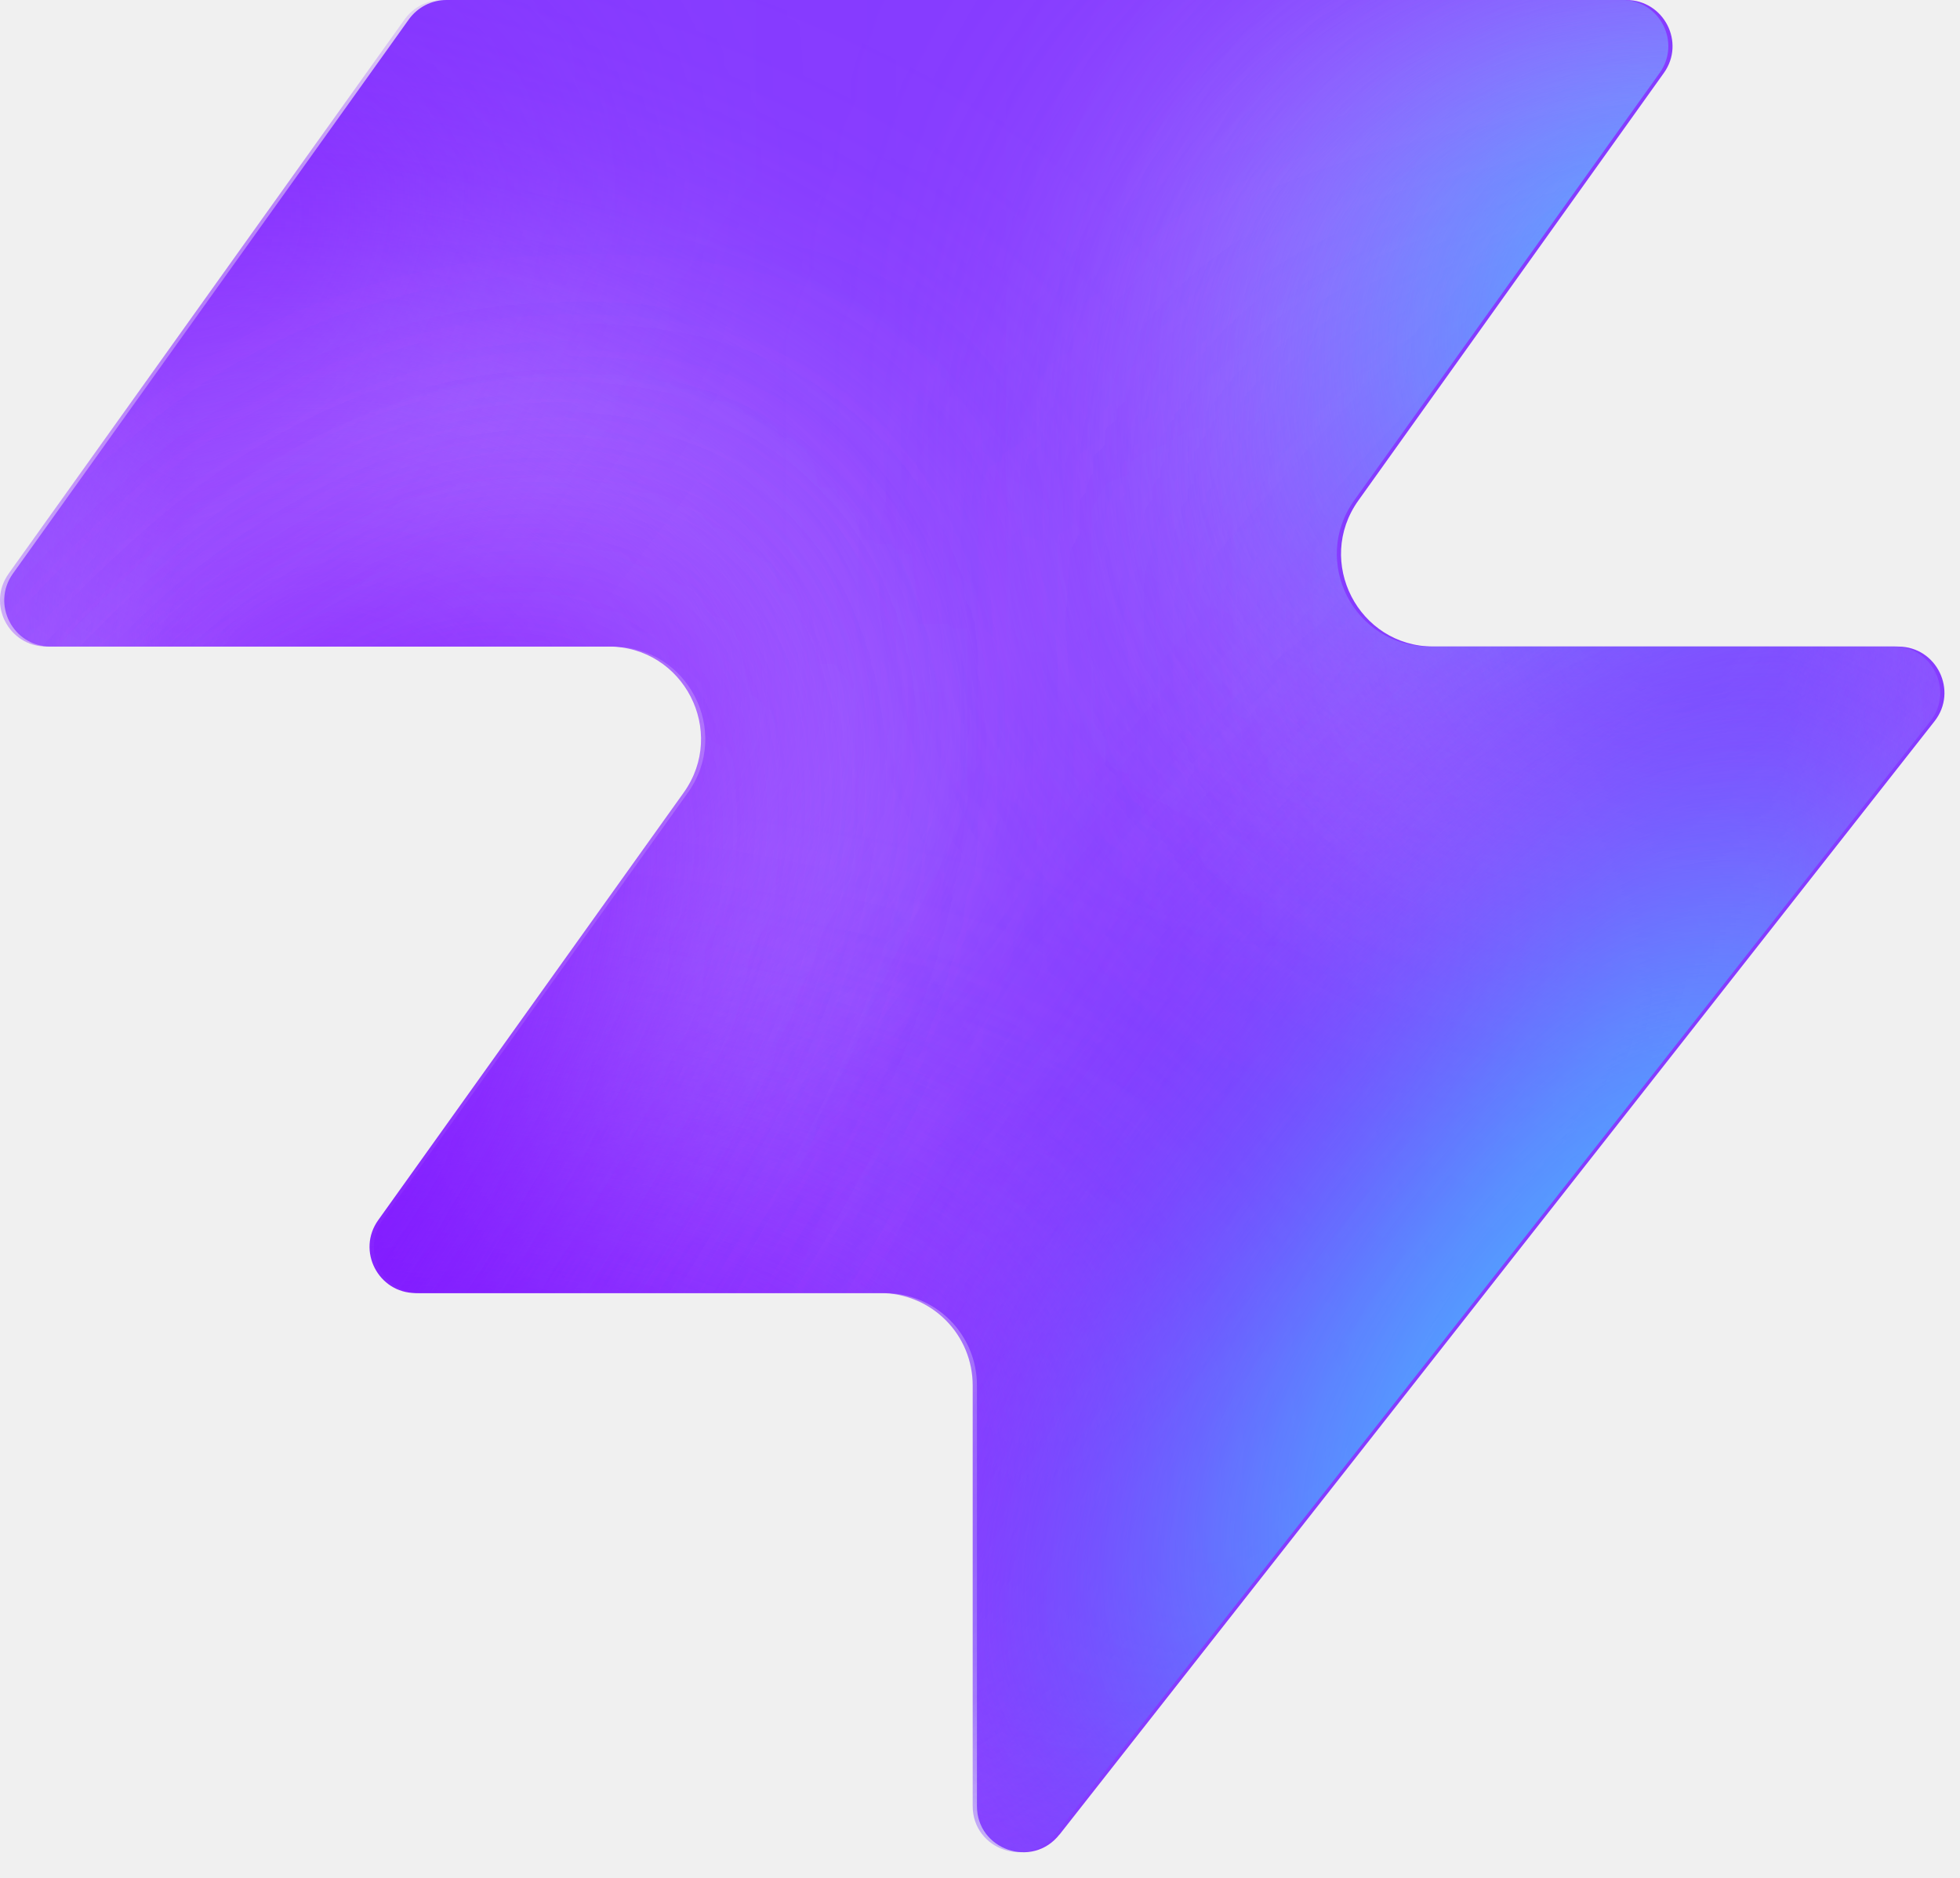
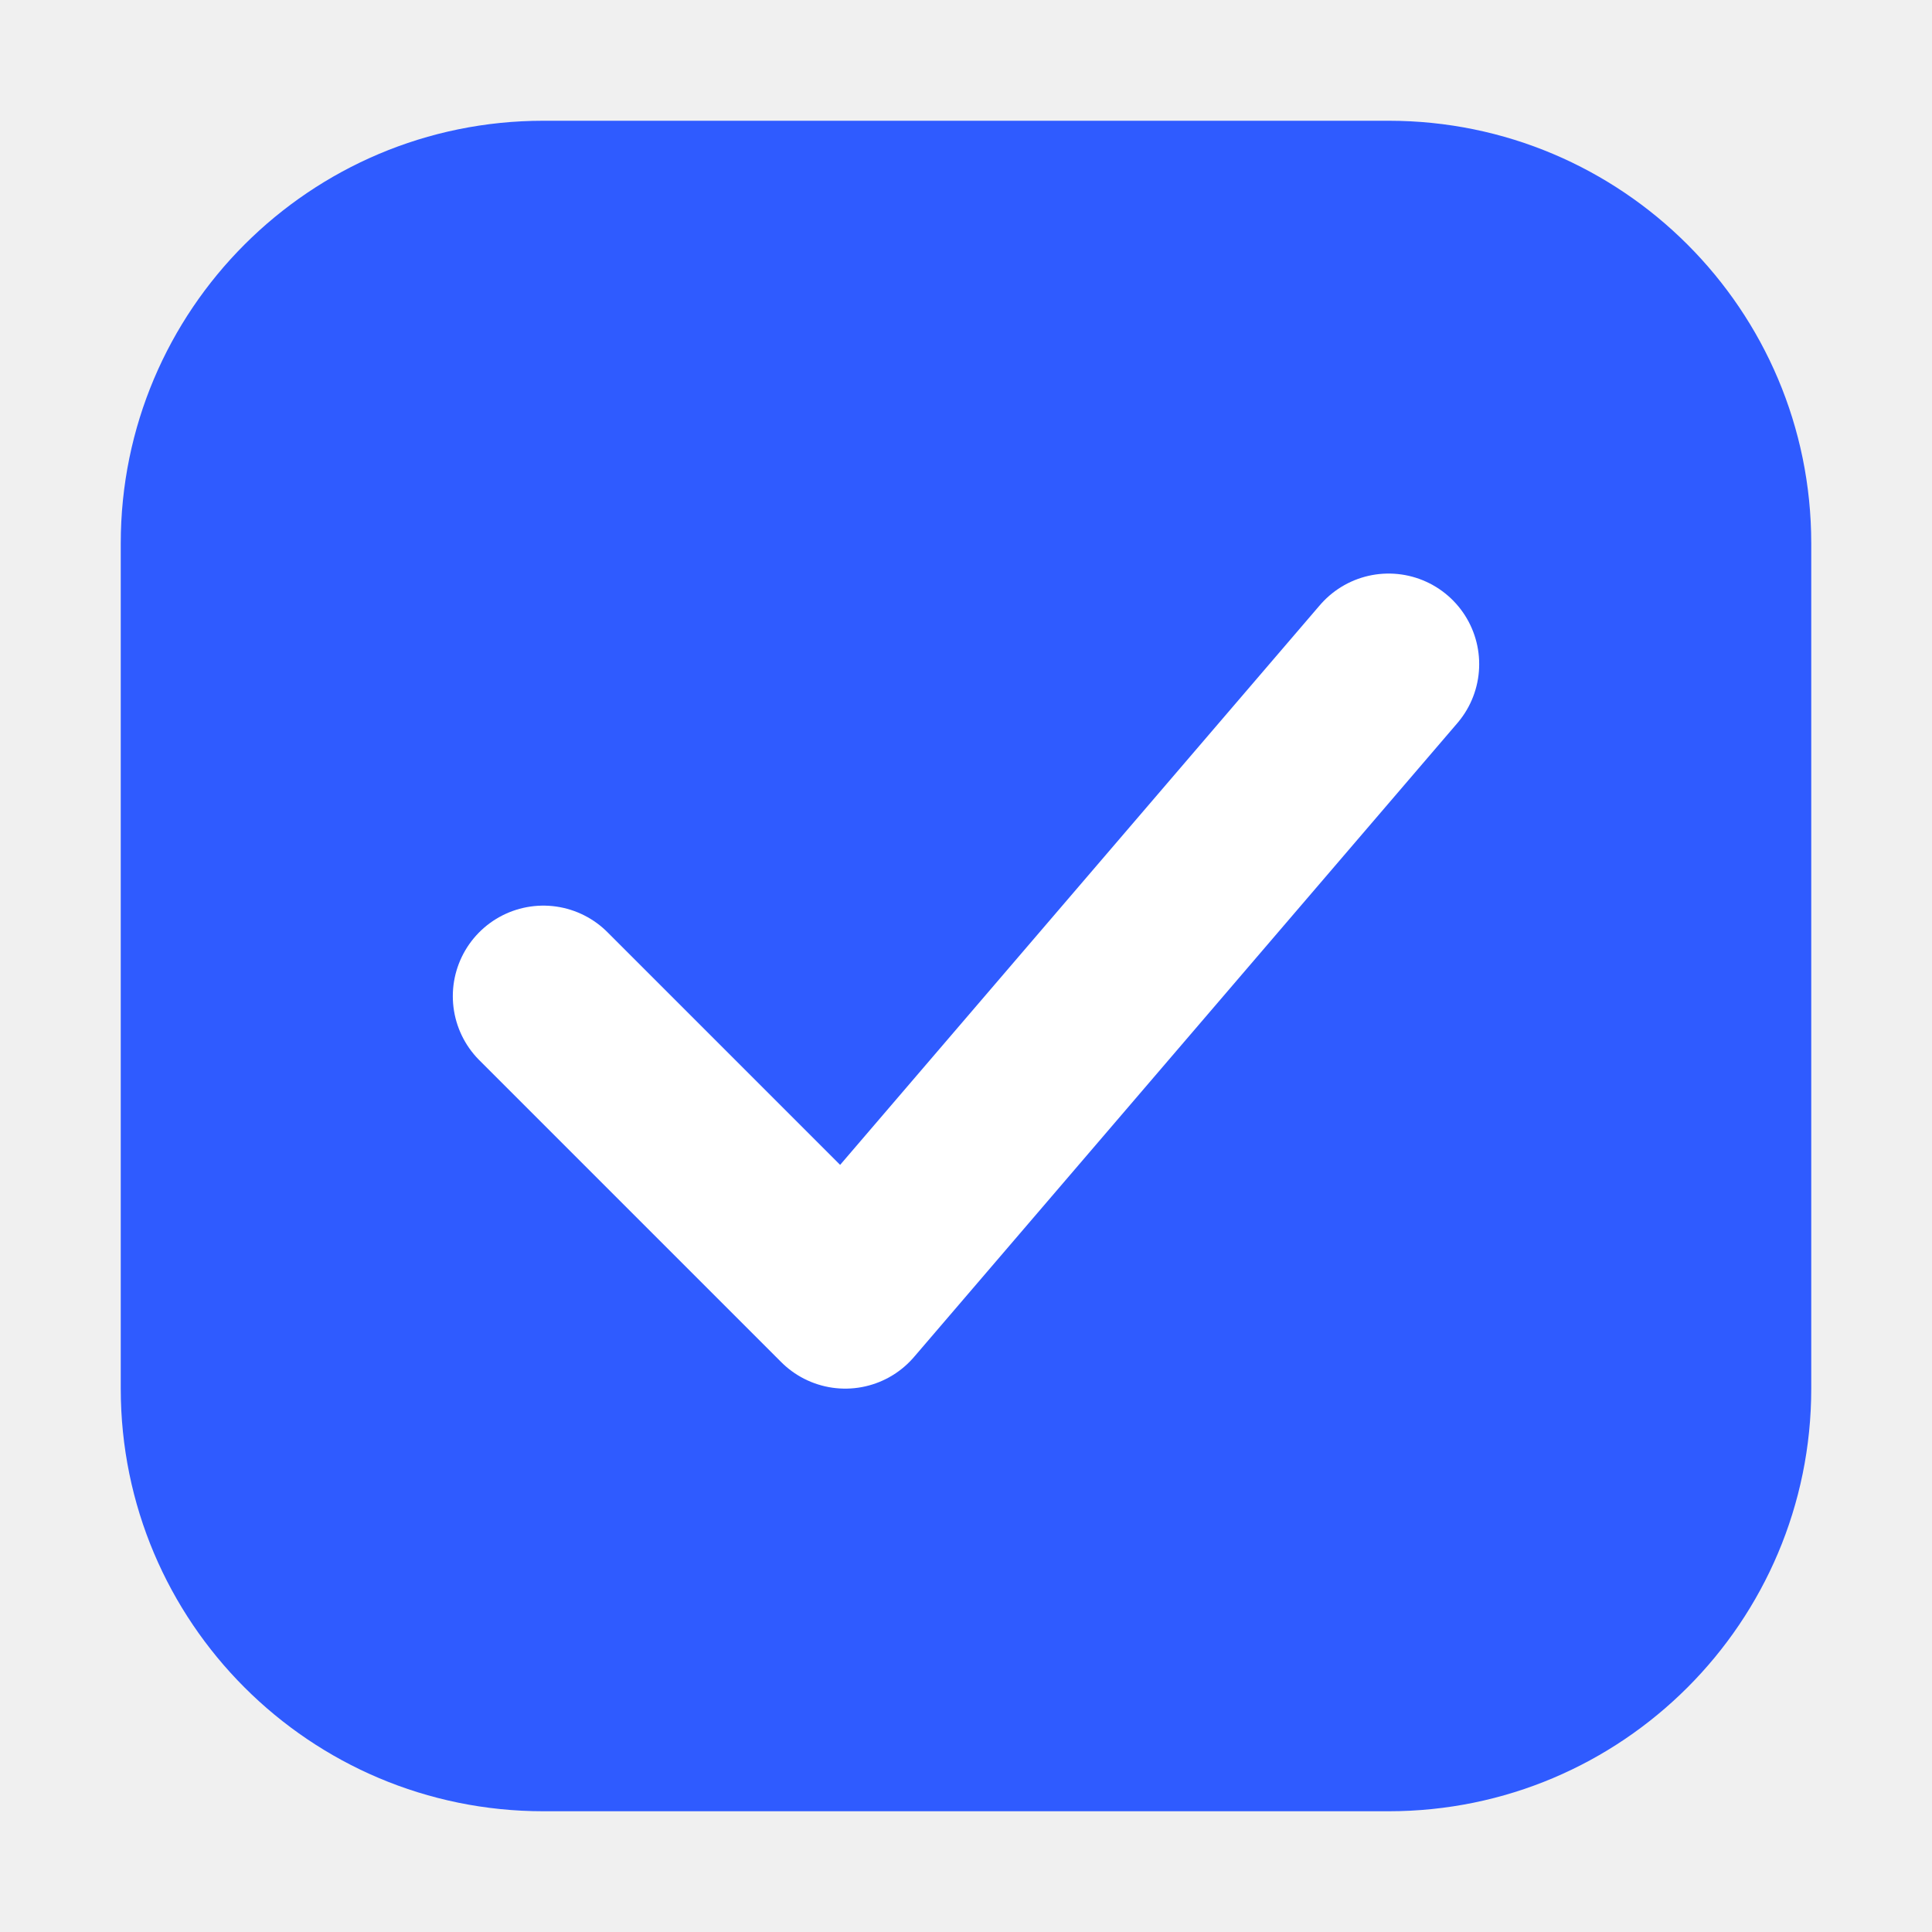
- <svg xmlns="http://www.w3.org/2000/svg" width="48" height="46" fill="none" viewBox="0 0 48 46">
-   <path fill="#863bff" d="M25.946 44.938c-.664.845-2.021.375-2.021-.698V33.937a2.26 2.26 0 0 0-2.262-2.262H10.287c-.92 0-1.456-1.04-.92-1.788l7.48-10.471c1.07-1.497 0-3.578-1.842-3.578H1.237c-.92 0-1.456-1.04-.92-1.788L10.013.474c.214-.297.556-.474.92-.474h28.894c.92 0 1.456 1.04.92 1.788l-7.48 10.471c-1.07 1.498 0 3.579 1.842 3.579h11.377c.943 0 1.473 1.088.89 1.83L25.947 44.94z" style="fill:#863bff;fill:color(display-p3 .525 .23 1);fill-opacity:1" />
-   <mask id="a" width="48" height="46" x="0" y="0" maskUnits="userSpaceOnUse" style="mask-type:alpha">
-     <path fill="#000" d="M25.842 44.938c-.664.844-2.021.375-2.021-.698V33.937a2.26 2.26 0 0 0-2.262-2.262H10.183c-.92 0-1.456-1.04-.92-1.788l7.48-10.471c1.07-1.498 0-3.579-1.842-3.579H1.133c-.92 0-1.456-1.04-.92-1.787L9.91.473c.214-.297.556-.474.92-.474h28.894c.92 0 1.456 1.04.92 1.788l-7.48 10.471c-1.07 1.498 0 3.578 1.842 3.578h11.377c.943 0 1.473 1.088.89 1.832L25.843 44.94z" style="fill:#000;fill-opacity:1" />
-   </mask>
-   <g mask="url(#a)">
-     <g filter="url(#b)">
-       <ellipse cx="5.508" cy="14.704" fill="#ede6ff" rx="5.508" ry="14.704" style="fill:#ede6ff;fill:color(display-p3 .927 .903 1);fill-opacity:1" transform="matrix(.00324 1 1 -.00324 -4.47 31.516)" />
-     </g>
-     <g filter="url(#c)">
-       <ellipse cx="10.399" cy="29.851" fill="#ede6ff" rx="10.399" ry="29.851" style="fill:#ede6ff;fill:color(display-p3 .927 .903 1);fill-opacity:1" transform="matrix(.00324 1 1 -.00324 -39.328 7.883)" />
-     </g>
-     <g filter="url(#d)">
-       <ellipse cx="5.508" cy="30.487" fill="#7e14ff" rx="5.508" ry="30.487" style="fill:#7e14ff;fill:color(display-p3 .492 .077 1);fill-opacity:1" transform="rotate(89.814 -25.913 -14.639)scale(1 -1)" />
-     </g>
-     <g filter="url(#e)">
-       <ellipse cx="5.508" cy="30.599" fill="#7e14ff" rx="5.508" ry="30.599" style="fill:#7e14ff;fill:color(display-p3 .492 .077 1);fill-opacity:1" transform="rotate(89.814 -32.644 -3.334)scale(1 -1)" />
-     </g>
-     <g filter="url(#f)">
-       <ellipse cx="5.508" cy="30.599" fill="#7e14ff" rx="5.508" ry="30.599" style="fill:#7e14ff;fill:color(display-p3 .492 .077 1);fill-opacity:1" transform="matrix(.00324 1 1 -.00324 -34.34 30.47)" />
-     </g>
-     <g filter="url(#g)">
-       <ellipse cx="14.072" cy="22.078" fill="#ede6ff" rx="14.072" ry="22.078" style="fill:#ede6ff;fill:color(display-p3 .927 .903 1);fill-opacity:1" transform="rotate(93.35 24.506 48.493)scale(-1 1)" />
-     </g>
-     <g filter="url(#h)">
-       <ellipse cx="3.47" cy="21.501" fill="#7e14ff" rx="3.47" ry="21.501" style="fill:#7e14ff;fill:color(display-p3 .492 .077 1);fill-opacity:1" transform="rotate(89.009 28.708 47.59)scale(-1 1)" />
-     </g>
-     <g filter="url(#i)">
-       <ellipse cx="3.47" cy="21.501" fill="#7e14ff" rx="3.47" ry="21.501" style="fill:#7e14ff;fill:color(display-p3 .492 .077 1);fill-opacity:1" transform="rotate(89.009 28.708 47.59)scale(-1 1)" />
-     </g>
-     <g filter="url(#j)">
-       <ellipse cx=".387" cy="8.972" fill="#7e14ff" rx="4.407" ry="29.108" style="fill:#7e14ff;fill:color(display-p3 .492 .077 1);fill-opacity:1" transform="rotate(39.51 .387 8.972)" />
-     </g>
-     <g filter="url(#k)">
-       <ellipse cx="47.523" cy="-6.092" fill="#7e14ff" rx="4.407" ry="29.108" style="fill:#7e14ff;fill:color(display-p3 .492 .077 1);fill-opacity:1" transform="rotate(37.892 47.523 -6.092)" />
-     </g>
-     <g filter="url(#l)">
-       <ellipse cx="41.412" cy="6.333" fill="#47bfff" rx="5.971" ry="9.665" style="fill:#47bfff;fill:color(display-p3 .28 .748 1);fill-opacity:1" transform="rotate(37.892 41.412 6.333)" />
-     </g>
-     <g filter="url(#m)">
-       <ellipse cx="-1.879" cy="38.332" fill="#7e14ff" rx="4.407" ry="29.108" style="fill:#7e14ff;fill:color(display-p3 .492 .077 1);fill-opacity:1" transform="rotate(37.892 -1.88 38.332)" />
-     </g>
-     <g filter="url(#n)">
-       <ellipse cx="-1.879" cy="38.332" fill="#7e14ff" rx="4.407" ry="29.108" style="fill:#7e14ff;fill:color(display-p3 .492 .077 1);fill-opacity:1" transform="rotate(37.892 -1.88 38.332)" />
-     </g>
-     <g filter="url(#o)">
-       <ellipse cx="35.651" cy="29.907" fill="#7e14ff" rx="4.407" ry="29.108" style="fill:#7e14ff;fill:color(display-p3 .492 .077 1);fill-opacity:1" transform="rotate(37.892 35.651 29.907)" />
-     </g>
-     <g filter="url(#p)">
-       <ellipse cx="38.418" cy="32.4" fill="#47bfff" rx="5.971" ry="15.297" style="fill:#47bfff;fill:color(display-p3 .28 .748 1);fill-opacity:1" transform="rotate(37.892 38.418 32.4)" />
-     </g>
-   </g>
-   <defs>
-     <filter id="b" width="60.045" height="41.654" x="-19.77" y="16.149" color-interpolation-filters="sRGB" filterUnits="userSpaceOnUse">
-       <feFlood flood-opacity="0" result="BackgroundImageFix" />
-       <feBlend in="SourceGraphic" in2="BackgroundImageFix" result="shape" />
-       <feGaussianBlur result="effect1_foregroundBlur_2002_17158" stdDeviation="7.659" />
-     </filter>
-     <filter id="c" width="90.34" height="51.437" x="-54.613" y="-7.533" color-interpolation-filters="sRGB" filterUnits="userSpaceOnUse">
-       <feFlood flood-opacity="0" result="BackgroundImageFix" />
-       <feBlend in="SourceGraphic" in2="BackgroundImageFix" result="shape" />
-       <feGaussianBlur result="effect1_foregroundBlur_2002_17158" stdDeviation="7.659" />
-     </filter>
-     <filter id="d" width="79.355" height="29.4" x="-49.64" y="2.03" color-interpolation-filters="sRGB" filterUnits="userSpaceOnUse">
-       <feFlood flood-opacity="0" result="BackgroundImageFix" />
-       <feBlend in="SourceGraphic" in2="BackgroundImageFix" result="shape" />
-       <feGaussianBlur result="effect1_foregroundBlur_2002_17158" stdDeviation="4.596" />
-     </filter>
-     <filter id="e" width="79.579" height="29.4" x="-45.045" y="20.029" color-interpolation-filters="sRGB" filterUnits="userSpaceOnUse">
-       <feFlood flood-opacity="0" result="BackgroundImageFix" />
-       <feBlend in="SourceGraphic" in2="BackgroundImageFix" result="shape" />
-       <feGaussianBlur result="effect1_foregroundBlur_2002_17158" stdDeviation="4.596" />
-     </filter>
-     <filter id="f" width="79.579" height="29.4" x="-43.513" y="21.178" color-interpolation-filters="sRGB" filterUnits="userSpaceOnUse">
-       <feFlood flood-opacity="0" result="BackgroundImageFix" />
-       <feBlend in="SourceGraphic" in2="BackgroundImageFix" result="shape" />
-       <feGaussianBlur result="effect1_foregroundBlur_2002_17158" stdDeviation="4.596" />
-     </filter>
-     <filter id="g" width="74.749" height="58.852" x="15.756" y="-17.901" color-interpolation-filters="sRGB" filterUnits="userSpaceOnUse">
-       <feFlood flood-opacity="0" result="BackgroundImageFix" />
-       <feBlend in="SourceGraphic" in2="BackgroundImageFix" result="shape" />
-       <feGaussianBlur result="effect1_foregroundBlur_2002_17158" stdDeviation="7.659" />
-     </filter>
-     <filter id="h" width="61.377" height="25.362" x="23.548" y="2.284" color-interpolation-filters="sRGB" filterUnits="userSpaceOnUse">
-       <feFlood flood-opacity="0" result="BackgroundImageFix" />
-       <feBlend in="SourceGraphic" in2="BackgroundImageFix" result="shape" />
-       <feGaussianBlur result="effect1_foregroundBlur_2002_17158" stdDeviation="4.596" />
-     </filter>
-     <filter id="i" width="61.377" height="25.362" x="23.548" y="2.284" color-interpolation-filters="sRGB" filterUnits="userSpaceOnUse">
-       <feFlood flood-opacity="0" result="BackgroundImageFix" />
-       <feBlend in="SourceGraphic" in2="BackgroundImageFix" result="shape" />
-       <feGaussianBlur result="effect1_foregroundBlur_2002_17158" stdDeviation="4.596" />
-     </filter>
-     <filter id="j" width="56.045" height="63.649" x="-27.636" y="-22.853" color-interpolation-filters="sRGB" filterUnits="userSpaceOnUse">
-       <feFlood flood-opacity="0" result="BackgroundImageFix" />
-       <feBlend in="SourceGraphic" in2="BackgroundImageFix" result="shape" />
-       <feGaussianBlur result="effect1_foregroundBlur_2002_17158" stdDeviation="4.596" />
-     </filter>
-     <filter id="k" width="54.814" height="64.646" x="20.116" y="-38.415" color-interpolation-filters="sRGB" filterUnits="userSpaceOnUse">
-       <feFlood flood-opacity="0" result="BackgroundImageFix" />
-       <feBlend in="SourceGraphic" in2="BackgroundImageFix" result="shape" />
-       <feGaussianBlur result="effect1_foregroundBlur_2002_17158" stdDeviation="4.596" />
-     </filter>
-     <filter id="l" width="33.541" height="35.313" x="24.641" y="-11.323" color-interpolation-filters="sRGB" filterUnits="userSpaceOnUse">
-       <feFlood flood-opacity="0" result="BackgroundImageFix" />
-       <feBlend in="SourceGraphic" in2="BackgroundImageFix" result="shape" />
-       <feGaussianBlur result="effect1_foregroundBlur_2002_17158" stdDeviation="4.596" />
-     </filter>
-     <filter id="m" width="54.814" height="64.646" x="-29.286" y="6.009" color-interpolation-filters="sRGB" filterUnits="userSpaceOnUse">
-       <feFlood flood-opacity="0" result="BackgroundImageFix" />
-       <feBlend in="SourceGraphic" in2="BackgroundImageFix" result="shape" />
-       <feGaussianBlur result="effect1_foregroundBlur_2002_17158" stdDeviation="4.596" />
-     </filter>
-     <filter id="n" width="54.814" height="64.646" x="-29.286" y="6.009" color-interpolation-filters="sRGB" filterUnits="userSpaceOnUse">
-       <feFlood flood-opacity="0" result="BackgroundImageFix" />
-       <feBlend in="SourceGraphic" in2="BackgroundImageFix" result="shape" />
-       <feGaussianBlur result="effect1_foregroundBlur_2002_17158" stdDeviation="4.596" />
-     </filter>
-     <filter id="o" width="54.814" height="64.646" x="8.244" y="-2.416" color-interpolation-filters="sRGB" filterUnits="userSpaceOnUse">
-       <feFlood flood-opacity="0" result="BackgroundImageFix" />
-       <feBlend in="SourceGraphic" in2="BackgroundImageFix" result="shape" />
-       <feGaussianBlur result="effect1_foregroundBlur_2002_17158" stdDeviation="4.596" />
-     </filter>
-     <filter id="p" width="39.409" height="43.623" x="18.713" y="10.588" color-interpolation-filters="sRGB" filterUnits="userSpaceOnUse">
-       <feFlood flood-opacity="0" result="BackgroundImageFix" />
-       <feBlend in="SourceGraphic" in2="BackgroundImageFix" result="shape" />
-       <feGaussianBlur result="effect1_foregroundBlur_2002_17158" stdDeviation="4.596" />
-     </filter>
-   </defs>
+ <svg xmlns="http://www.w3.org/2000/svg" viewBox="0 0 32 32">
+   <rect x="2" y="2" width="28" height="28" rx="7" fill="#2f5bff" />
+   <path d="M9 16.5 14 21.5 23 11" fill="none" stroke="#ffffff" stroke-width="3" stroke-linecap="round" stroke-linejoin="round" />
</svg>
